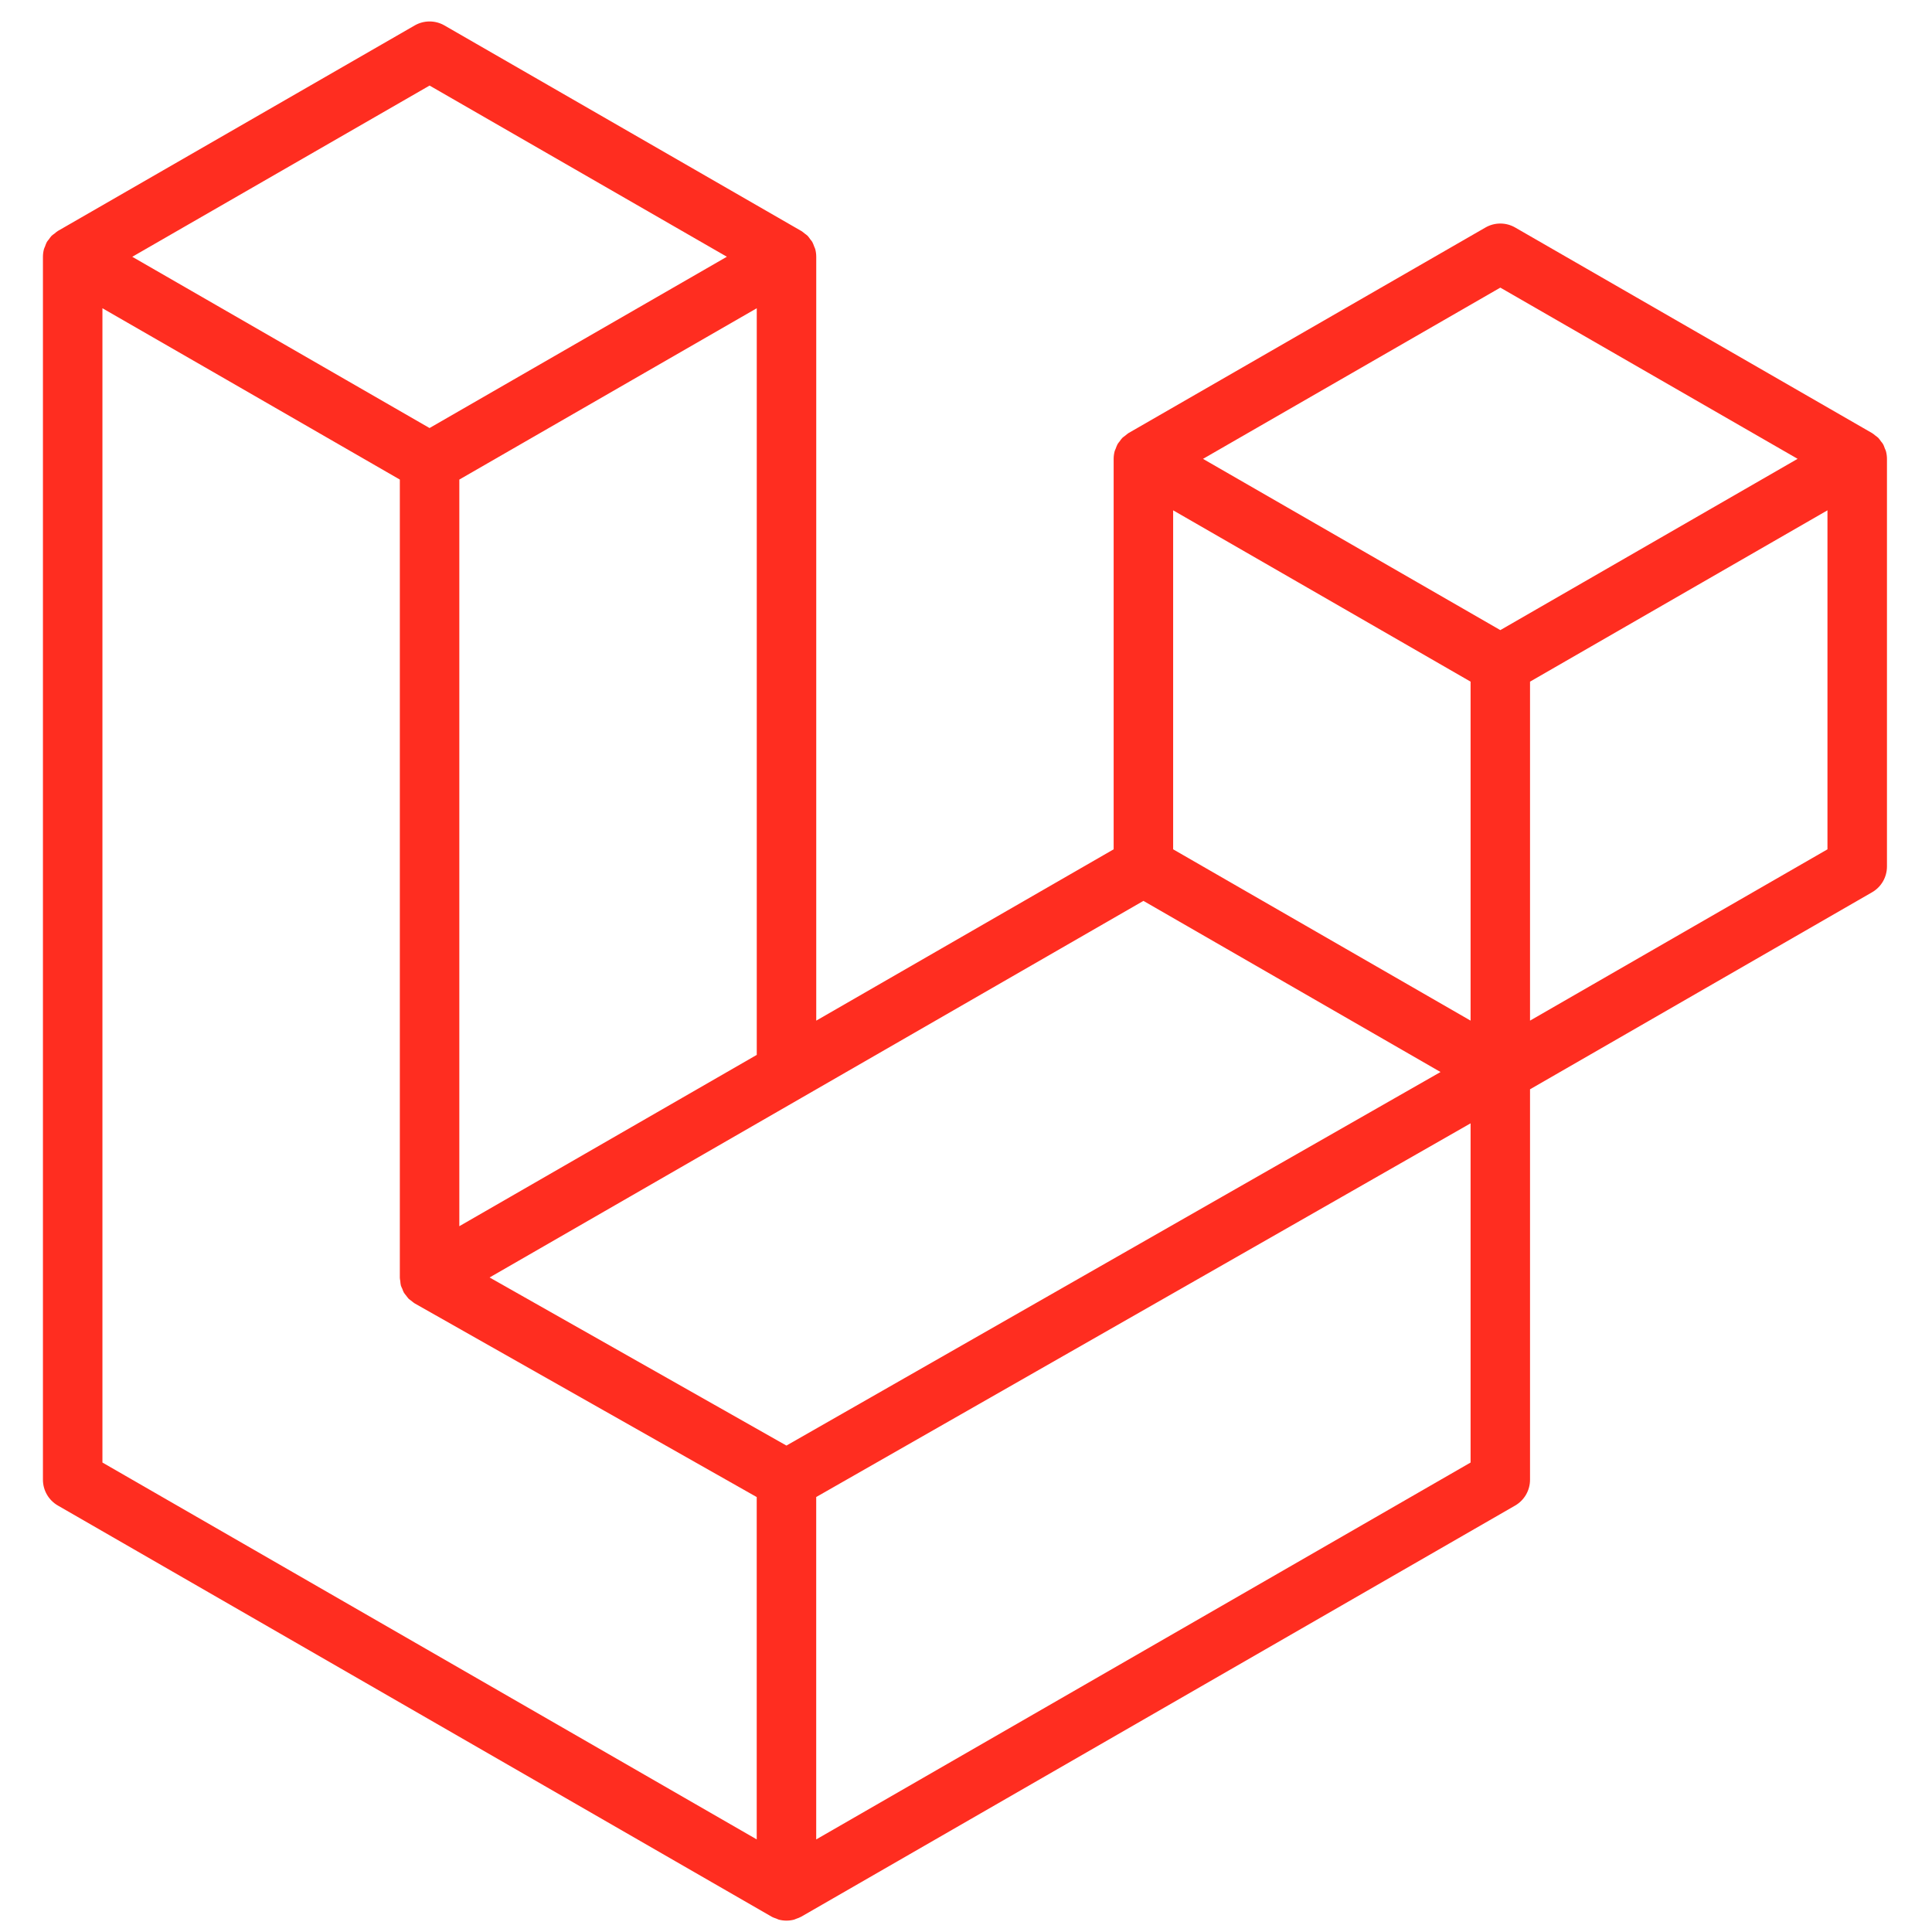
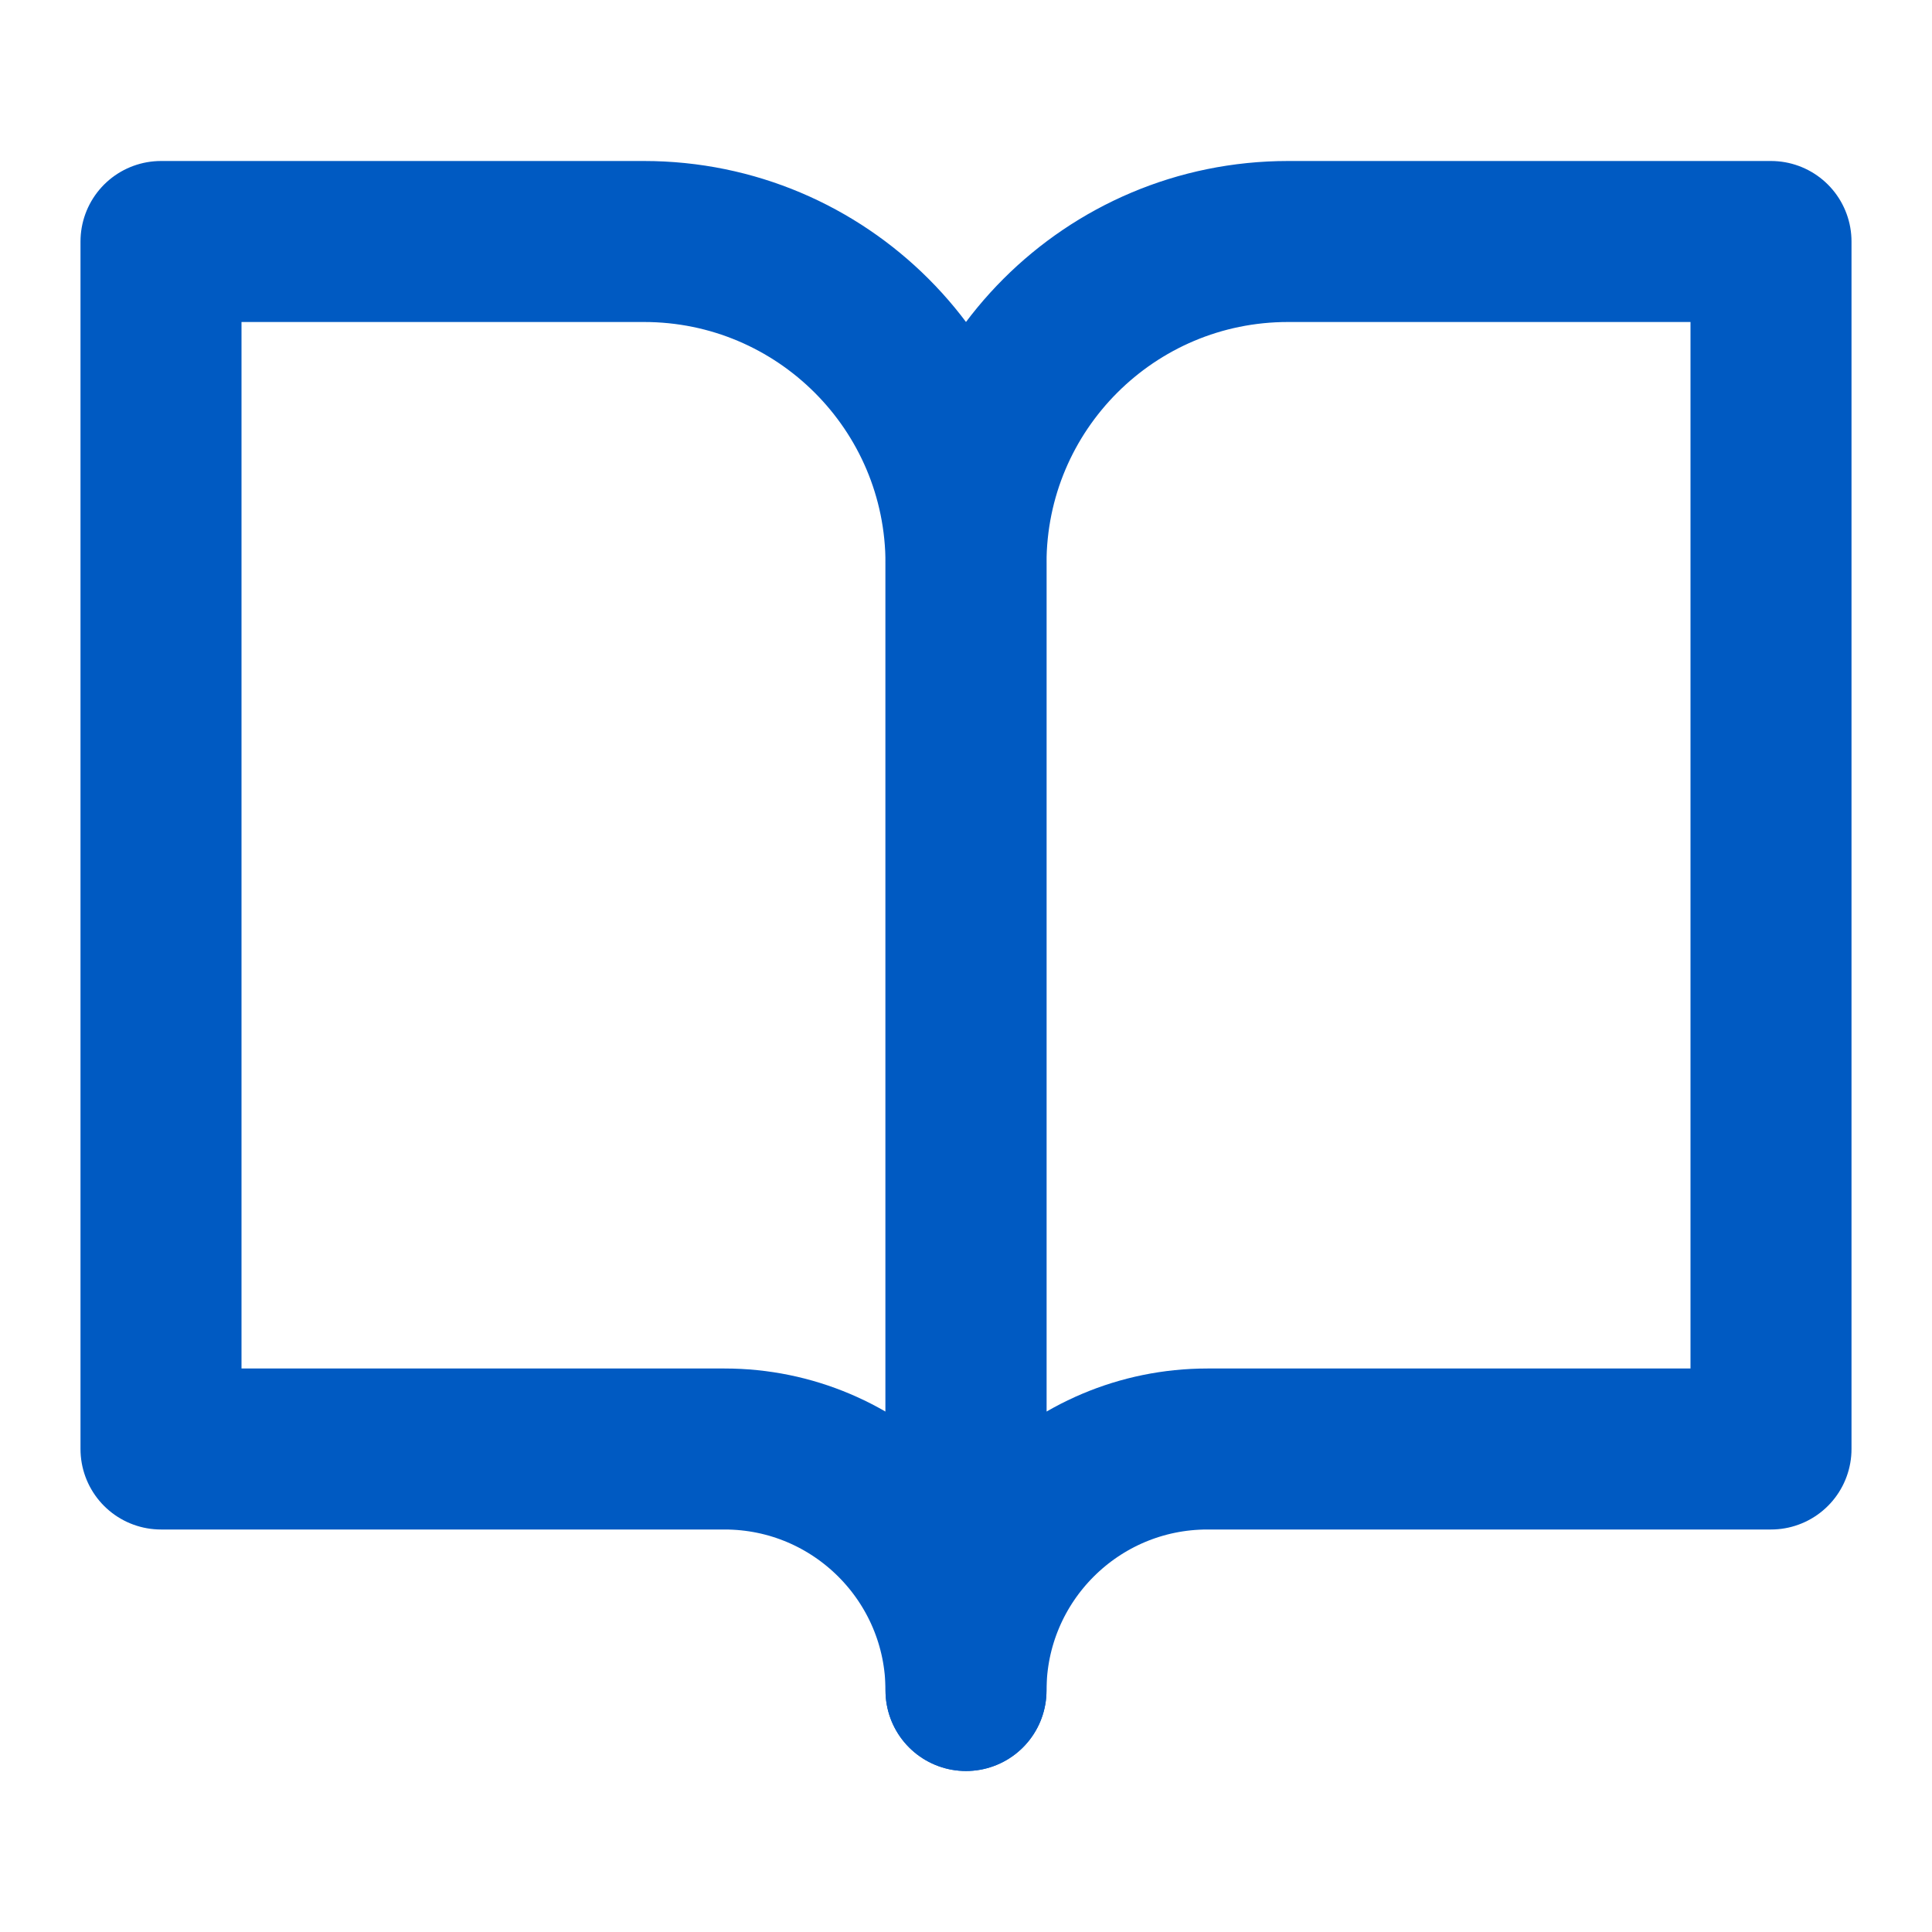
- <svg xmlns="http://www.w3.org/2000/svg" width="166" height="166" viewBox="0 0 166 166" fill="none">
-   <path fill-rule="evenodd" clip-rule="evenodd" d="M162.041 38.759C162.099 38.977 162.129 39.201 162.13 39.426V74.452C162.13 74.902 162.011 75.344 161.786 75.733C161.561 76.122 161.237 76.444 160.847 76.668L131.462 93.594V127.141C131.462 128.054 130.977 128.897 130.186 129.357L68.847 164.683C68.707 164.763 68.554 164.814 68.401 164.868C68.343 164.887 68.289 164.922 68.228 164.938C67.8 165.051 67.349 165.051 66.92 164.938C66.85 164.919 66.786 164.881 66.719 164.855C66.579 164.804 66.432 164.76 66.298 164.683L4.972 129.357C4.583 129.133 4.259 128.81 4.034 128.421C3.808 128.032 3.69 127.591 3.689 127.141L3.689 22.063C3.689 21.834 3.721 21.61 3.779 21.393C3.798 21.32 3.843 21.253 3.868 21.179C3.916 21.045 3.961 20.908 4.031 20.783C4.079 20.7 4.149 20.633 4.206 20.557C4.28 20.454 4.347 20.349 4.433 20.26C4.506 20.186 4.602 20.132 4.685 20.068C4.778 19.992 4.861 19.909 4.966 19.848L35.633 2.185C36.022 1.961 36.462 1.844 36.91 1.844C37.358 1.844 37.798 1.961 38.186 2.185L68.851 19.848H68.857C68.959 19.912 69.045 19.992 69.138 20.065C69.221 20.129 69.313 20.186 69.387 20.257C69.476 20.349 69.54 20.454 69.616 20.557C69.671 20.633 69.744 20.7 69.789 20.783C69.862 20.911 69.904 21.045 69.955 21.179C69.98 21.253 70.025 21.32 70.044 21.396C70.103 21.614 70.133 21.838 70.133 22.063V87.694L95.686 72.974V39.423C95.686 39.2 95.718 38.973 95.775 38.759C95.798 38.683 95.839 38.615 95.865 38.542C95.916 38.408 95.96 38.271 96.031 38.146C96.079 38.063 96.149 37.996 96.203 37.92C96.279 37.818 96.343 37.712 96.433 37.623C96.506 37.549 96.599 37.495 96.681 37.431C96.777 37.355 96.86 37.272 96.962 37.211L127.633 19.548C128.021 19.324 128.461 19.206 128.91 19.206C129.358 19.206 129.798 19.324 130.186 19.548L160.85 37.211C160.959 37.275 161.042 37.355 161.137 37.428C161.217 37.492 161.31 37.549 161.383 37.62C161.473 37.712 161.536 37.818 161.613 37.92C161.67 37.996 161.741 38.063 161.785 38.146C161.859 38.271 161.9 38.408 161.951 38.542C161.98 38.615 162.021 38.683 162.041 38.759ZM157.018 72.974V43.848L146.287 50.028L131.462 58.568V87.694L157.021 72.974H157.018ZM126.354 125.663V96.518L111.771 104.85L70.13 128.626V158.046L126.354 125.663ZM8.801 26.485V125.663L65.018 158.043V128.629L35.649 112L35.64 111.994L35.627 111.988C35.528 111.93 35.445 111.847 35.353 111.777C35.273 111.713 35.18 111.662 35.11 111.592L35.104 111.582C35.021 111.502 34.963 111.403 34.893 111.314C34.829 111.228 34.753 111.154 34.702 111.065L34.699 111.055C34.641 110.96 34.606 110.845 34.565 110.736C34.523 110.64 34.469 110.551 34.443 110.449C34.411 110.328 34.405 110.197 34.392 110.072C34.379 109.976 34.354 109.881 34.354 109.785V109.778V41.205L19.532 32.662L8.801 26.485ZM36.913 7.35L11.364 22.063L36.907 36.777L62.453 22.06L36.907 7.35H36.913ZM50.2 99.174L65.022 90.637V26.485L54.291 32.665L39.466 41.205V105.357L50.2 99.174ZM128.91 24.713L103.363 39.426L128.91 54.14L154.453 39.423L128.91 24.713ZM126.354 58.568L111.529 50.028L100.798 43.848V72.974L115.619 81.511L126.354 87.694V58.568ZM67.571 124.205L105.042 102.803L123.772 92.109L98.245 77.405L68.854 94.334L42.066 109.762L67.571 124.205Z" fill="#FF2D20" />
+ <svg xmlns="http://www.w3.org/2000/svg" width="32" height="32" viewBox="0 0 24 24" fill="none">
+   <path d="M2 3h6a4 4 0 0 1 4 4v14a3 3 0 0 0-3-3H2z" stroke="#005ac2" stroke-width="2" stroke-linecap="round" stroke-linejoin="round" />
+   <path d="M22 3h-6a4 4 0 0 0-4 4v14a3 3 0 0 1 3-3h7z" stroke="#005ac2" stroke-width="2" stroke-linecap="round" stroke-linejoin="round" />
</svg>
